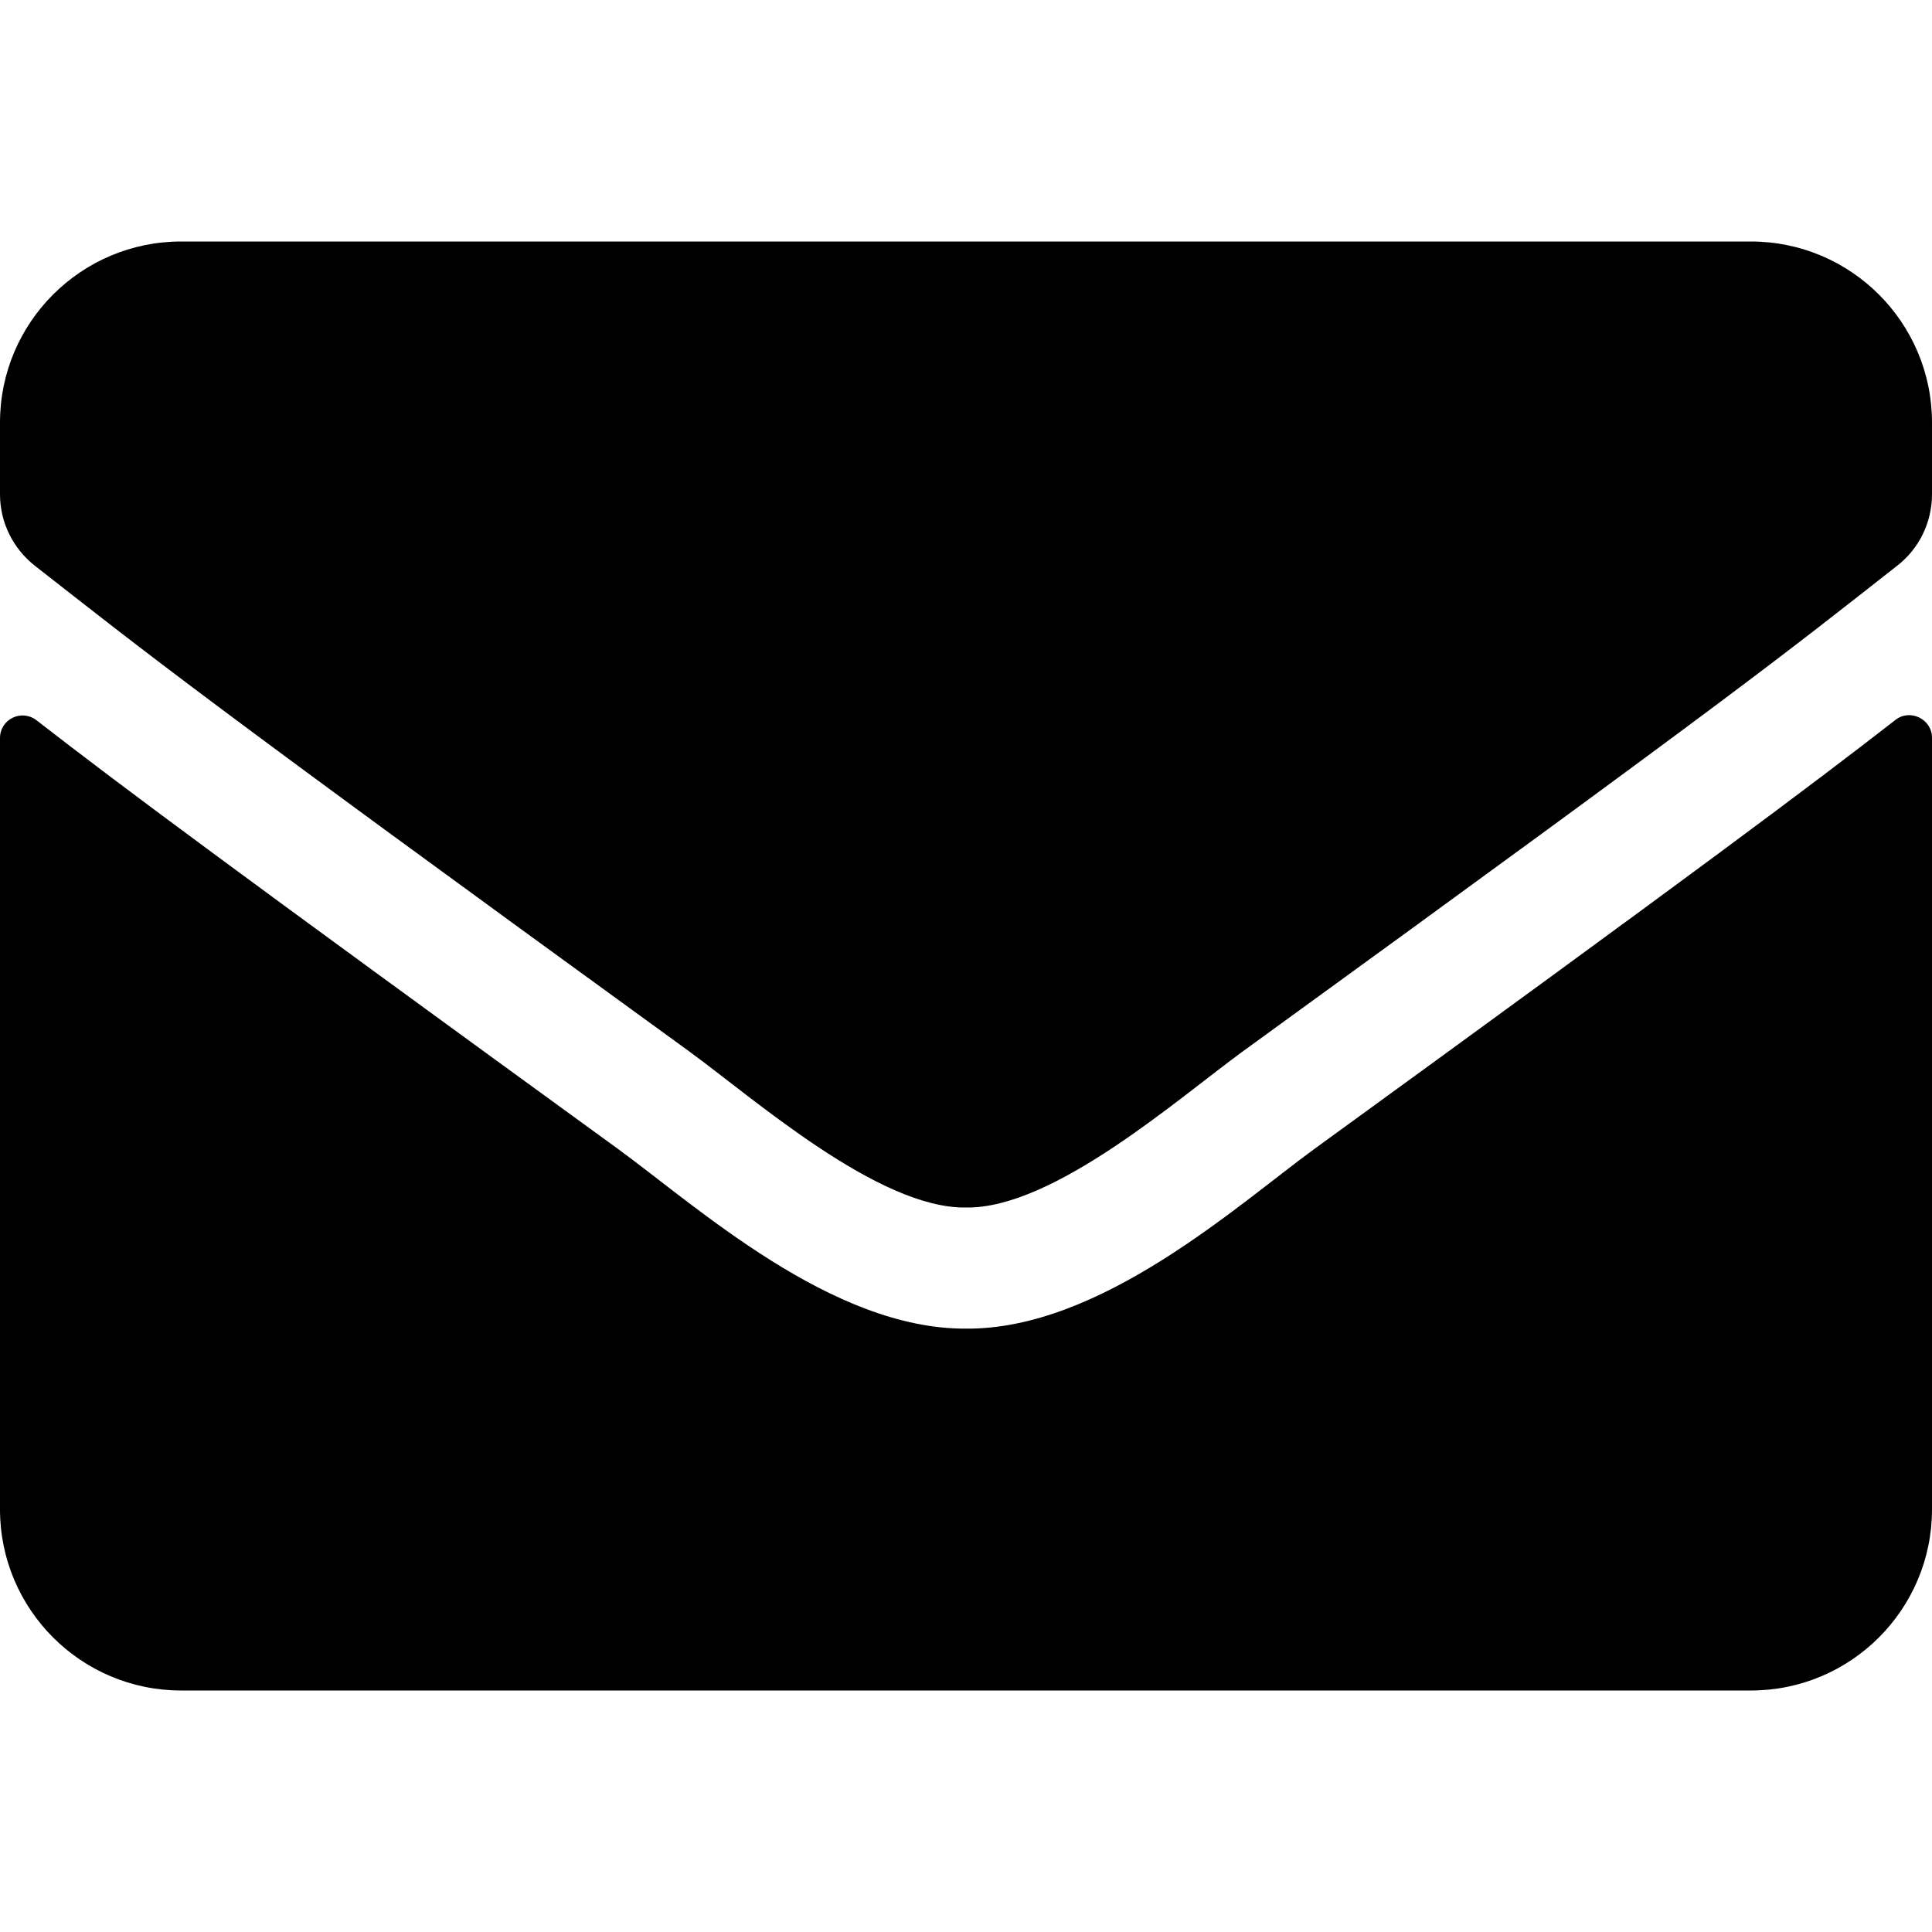
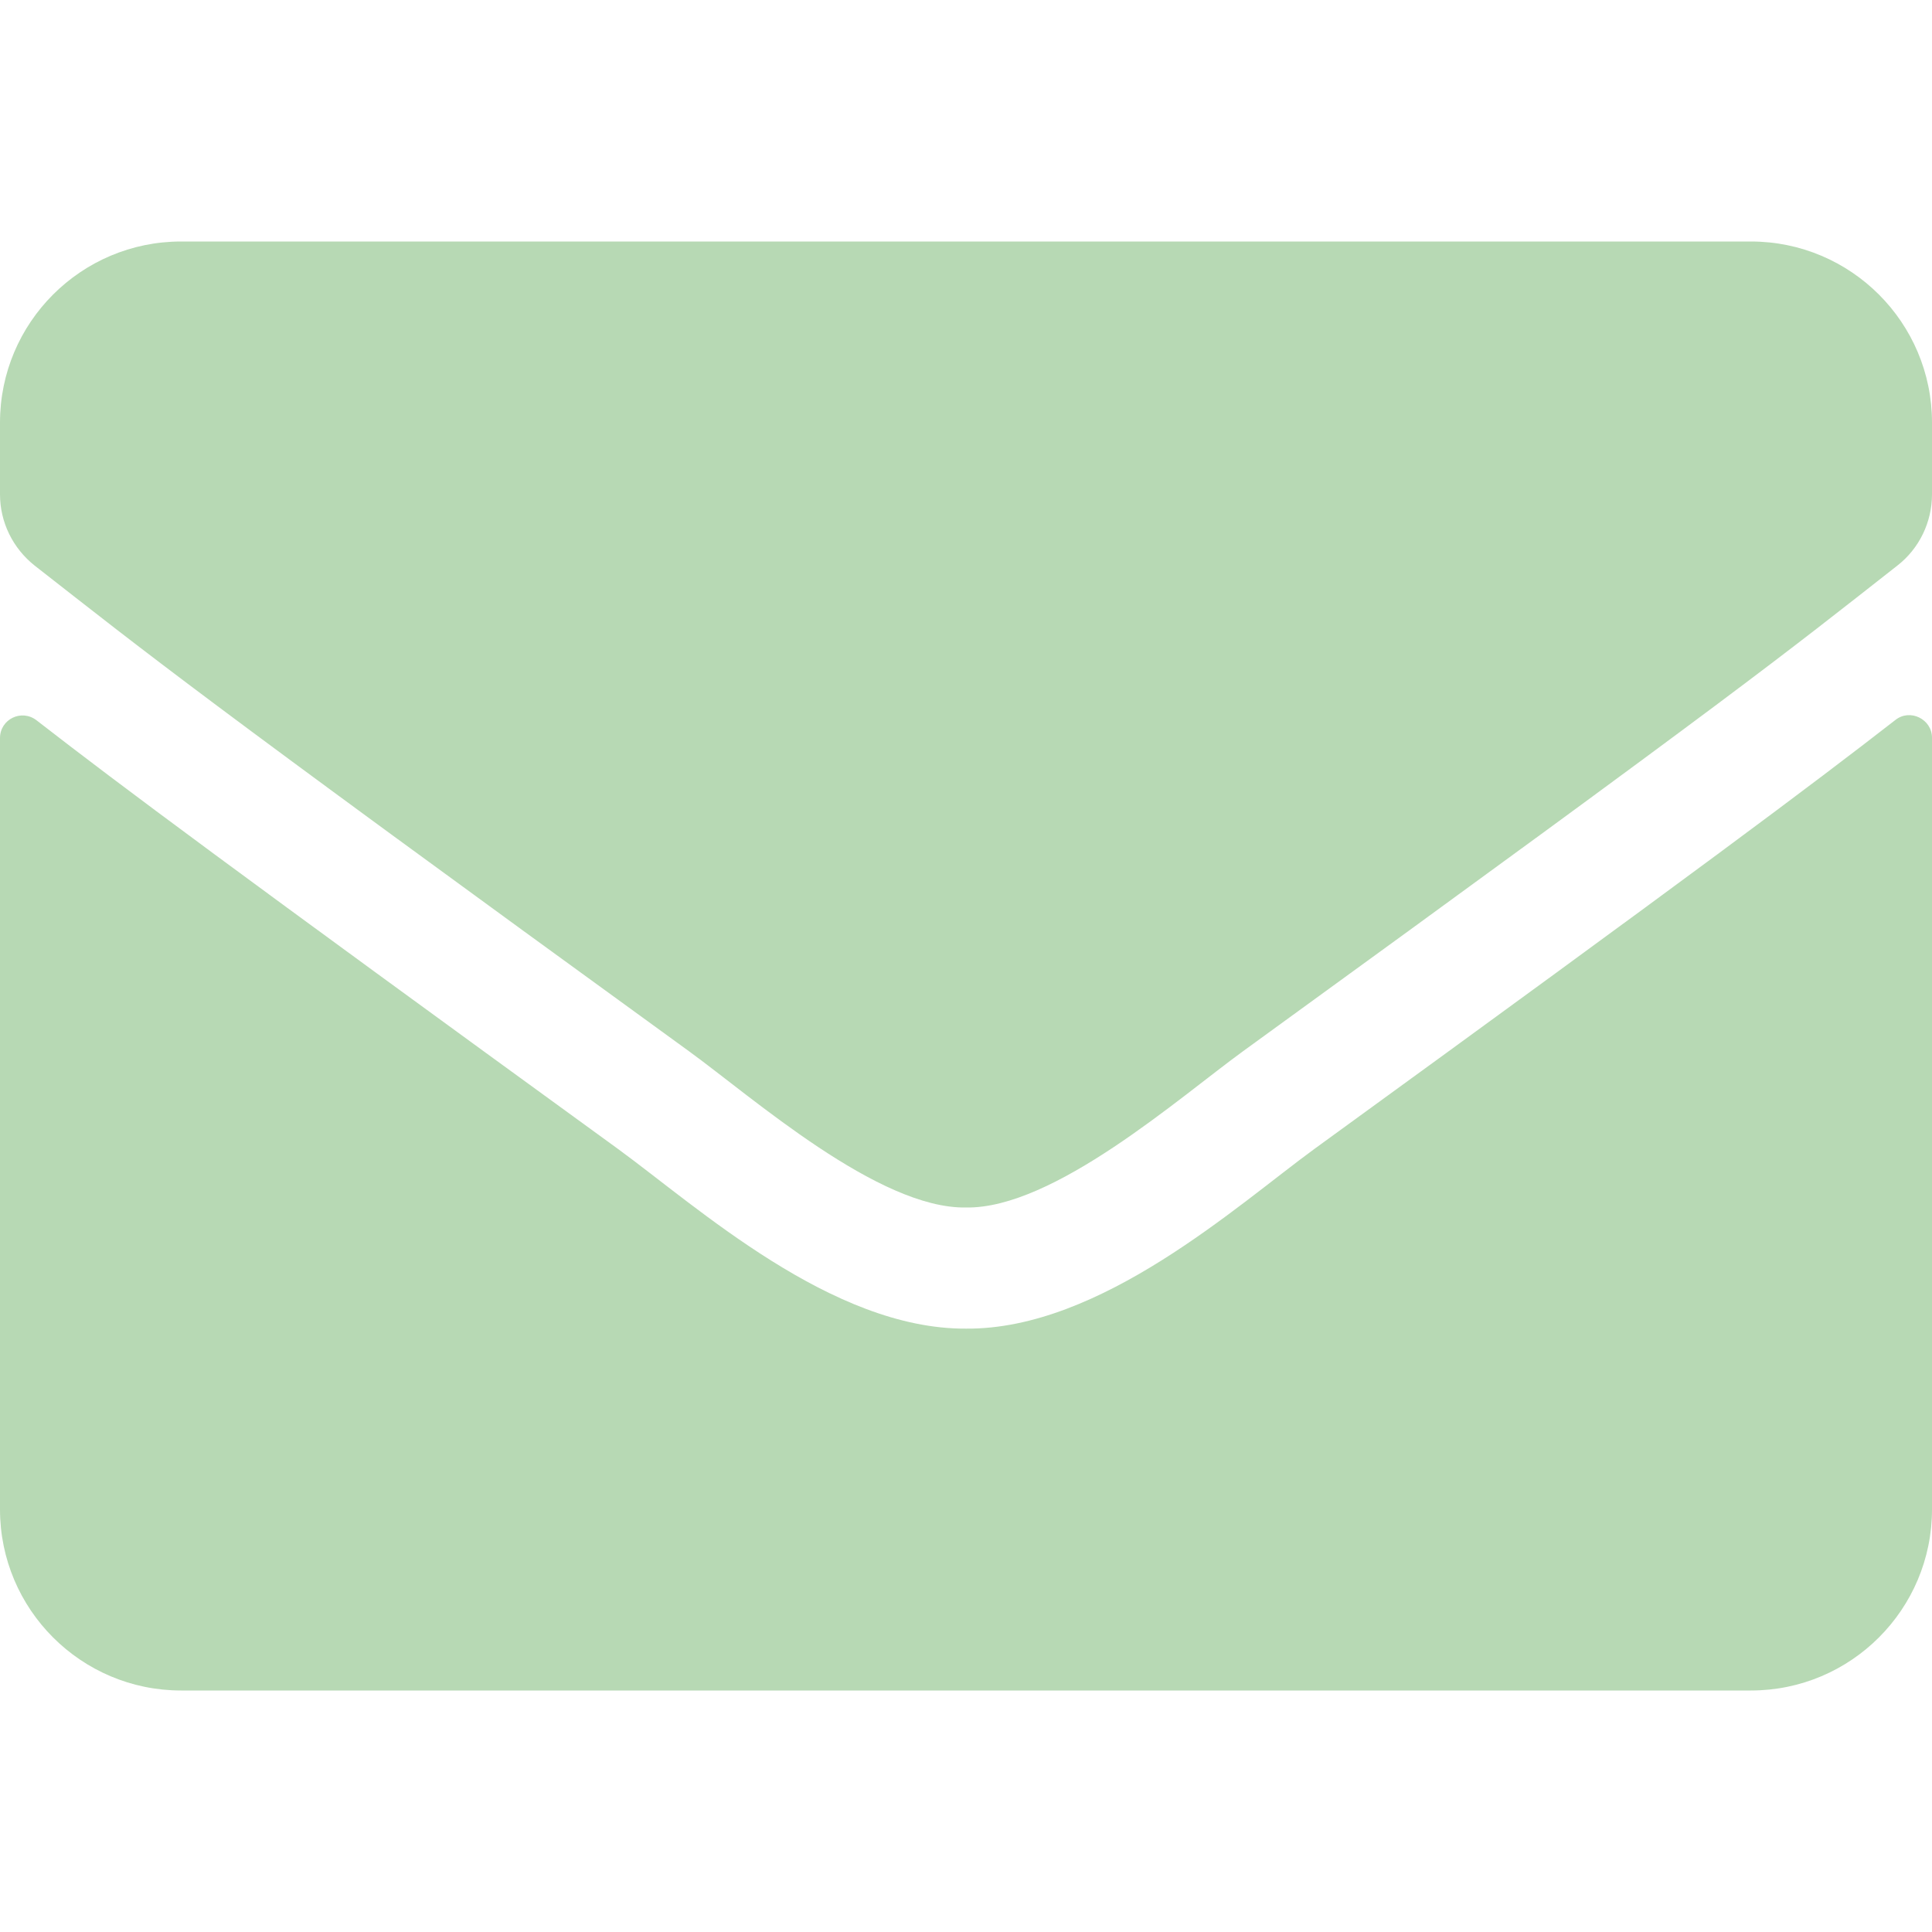
<svg xmlns="http://www.w3.org/2000/svg" aria-hidden="true" focusable="false" data-prefix="fas" data-icon="envelope" class="svg-inline--fa fa-envelope fa-w-16" role="img" viewBox="0 0 512 512">
-   <path fill="currentColor" d="M502.3 190.8c3.9-3.1 9.7-.2 9.7 4.7V400c0 26.5-21.5 48-48 48H48c-26.5 0-48-21.5-48-48V195.6c0-5 5.7-7.8 9.7-4.7 22.4 17.4 52.1 39.5 154.1 113.6 21.1 15.4 56.7 47.8 92.2 47.6 35.7.3 72-32.8 92.3-47.6 102-74.1 131.6-96.3 154-113.7zM256 320c23.2.4 56.6-29.2 73.4-41.4 132.7-96.3 142.8-104.7 173.4-128.7 5.8-4.5 9.2-11.5 9.2-18.9v-19c0-26.5-21.5-48-48-48H48C21.5 64 0 85.5 0 112v19c0 7.4 3.4 14.3 9.2 18.9 30.6 23.9 40.7 32.4 173.4 128.7 16.8 12.2 50.2 41.8 73.4 41.4z" />
+   <path fill="#b7d9b4" d="M502.3 190.8c3.9-3.1 9.7-.2 9.7 4.7V400c0 26.5-21.5 48-48 48H48c-26.5 0-48-21.5-48-48V195.6c0-5 5.7-7.8 9.7-4.7 22.4 17.4 52.1 39.5 154.1 113.6 21.1 15.4 56.7 47.8 92.2 47.6 35.7.3 72-32.8 92.3-47.6 102-74.1 131.6-96.3 154-113.7zM256 320c23.2.4 56.6-29.2 73.4-41.4 132.7-96.3 142.8-104.7 173.4-128.7 5.8-4.5 9.2-11.5 9.2-18.9v-19c0-26.5-21.5-48-48-48H48C21.5 64 0 85.5 0 112v19c0 7.4 3.4 14.3 9.2 18.9 30.6 23.9 40.7 32.4 173.4 128.7 16.8 12.2 50.2 41.8 73.4 41.4z" />
</svg>
